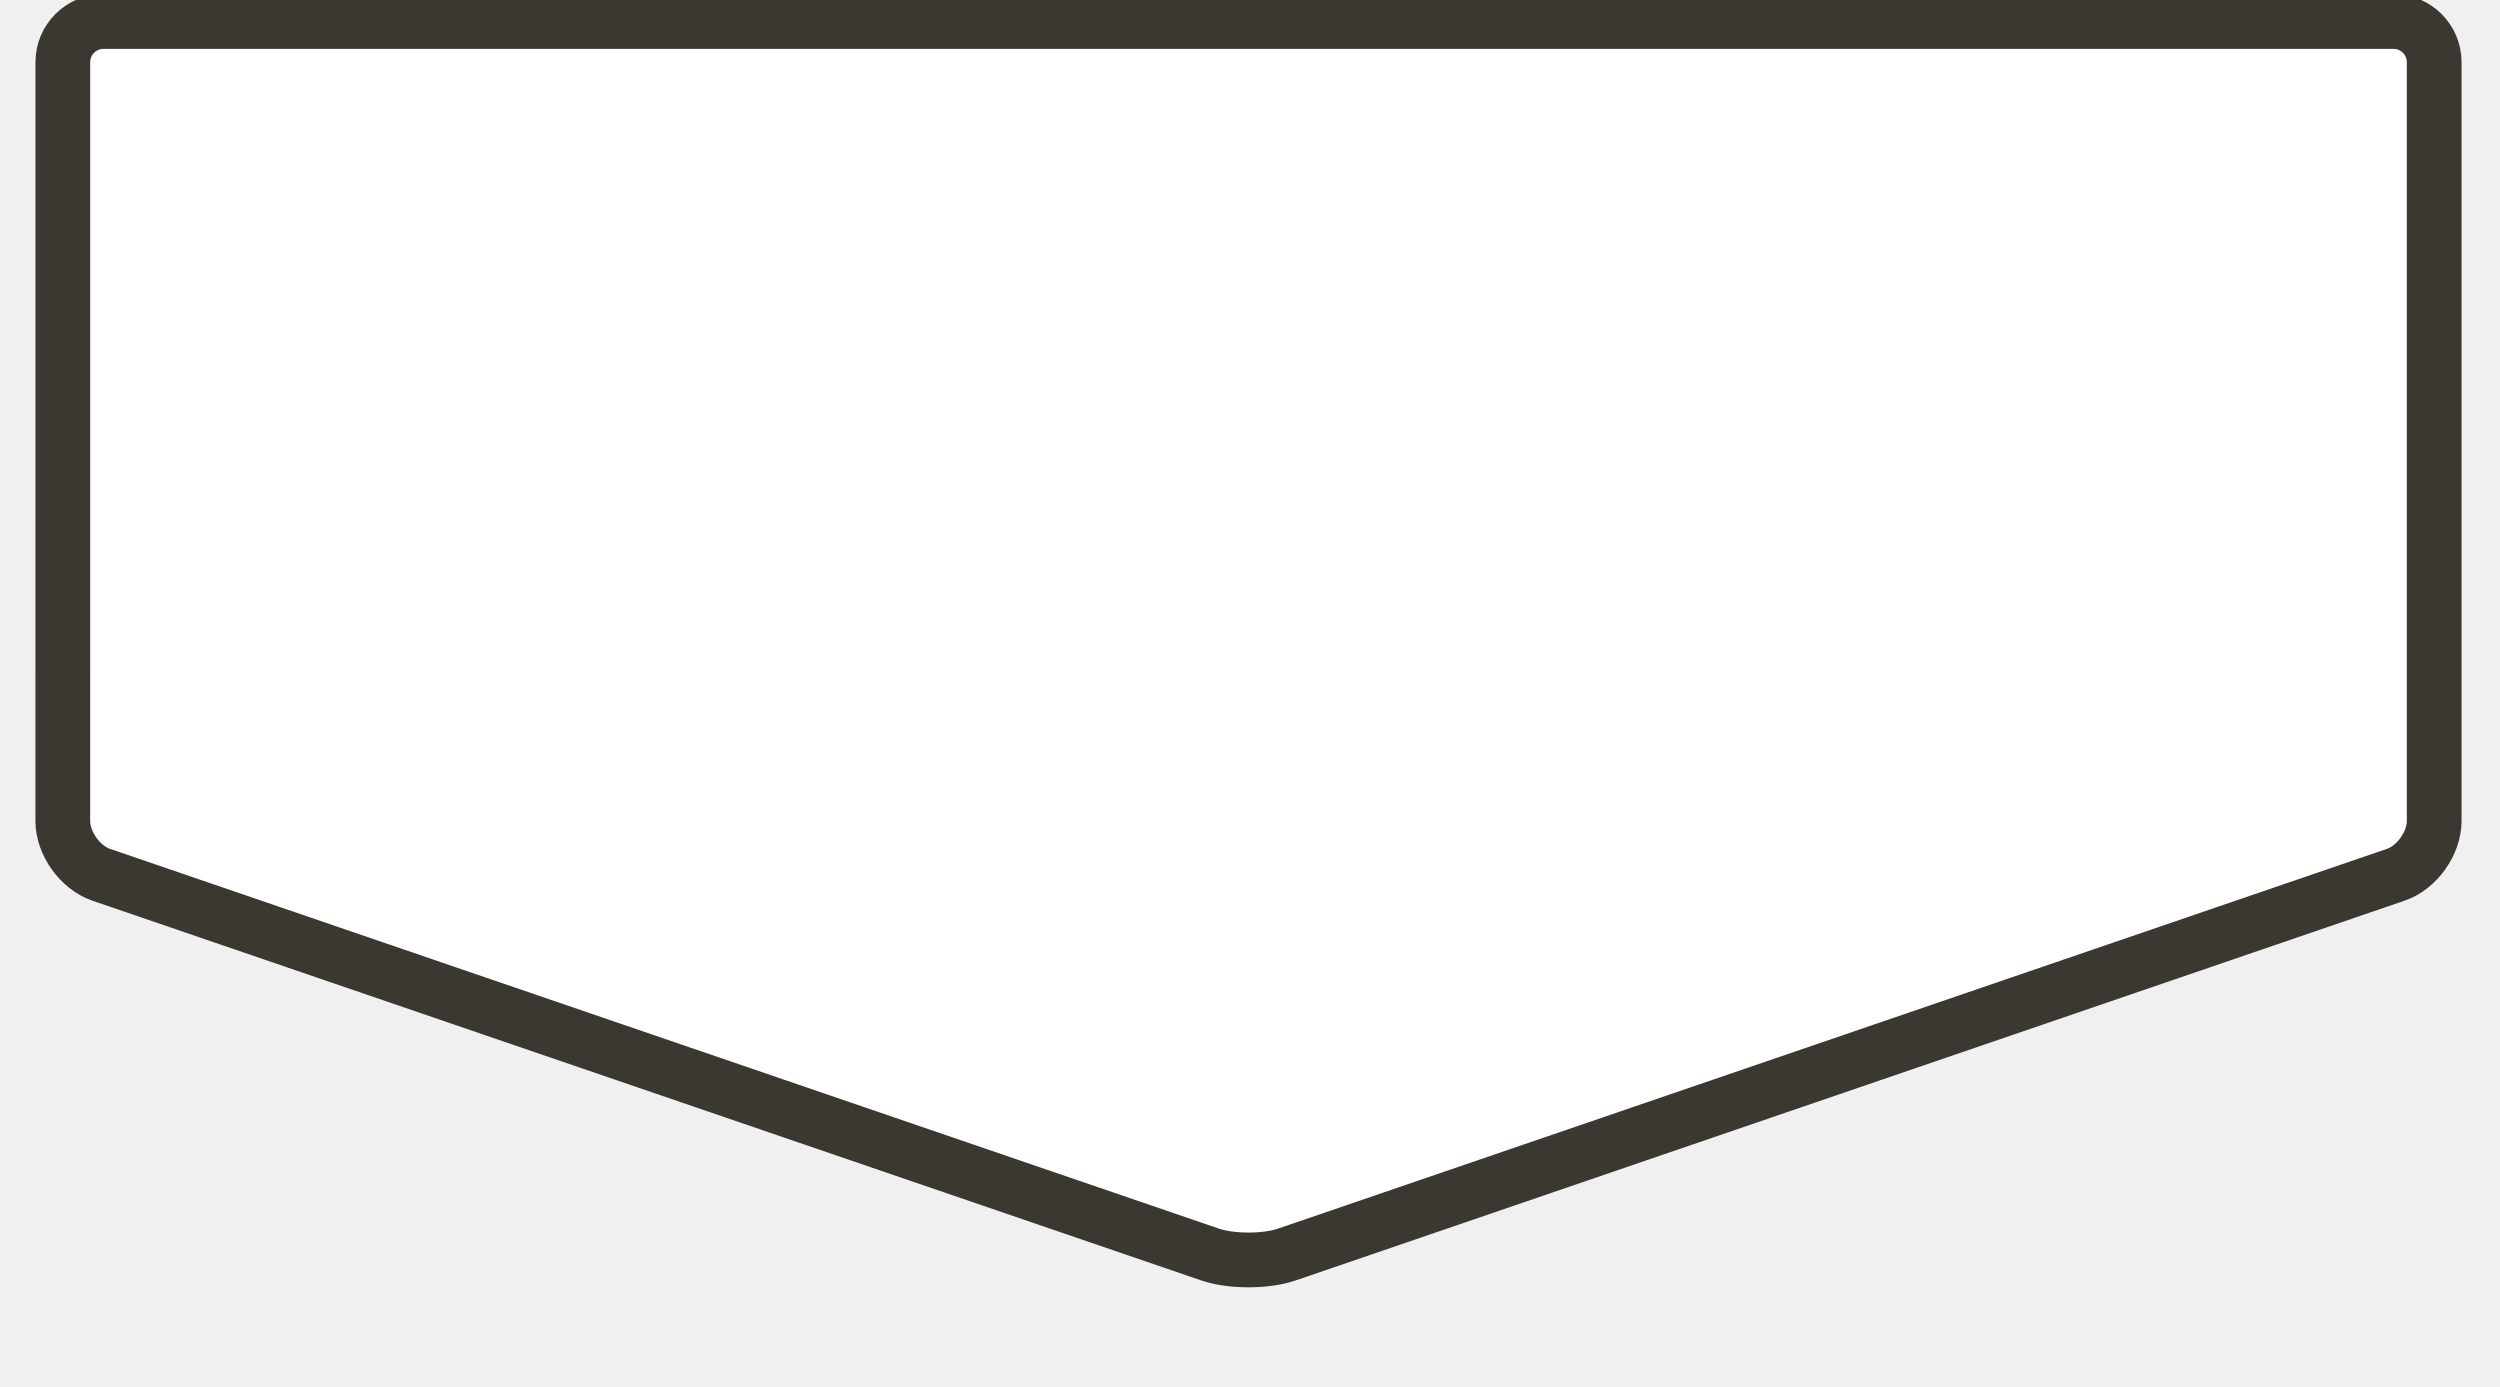
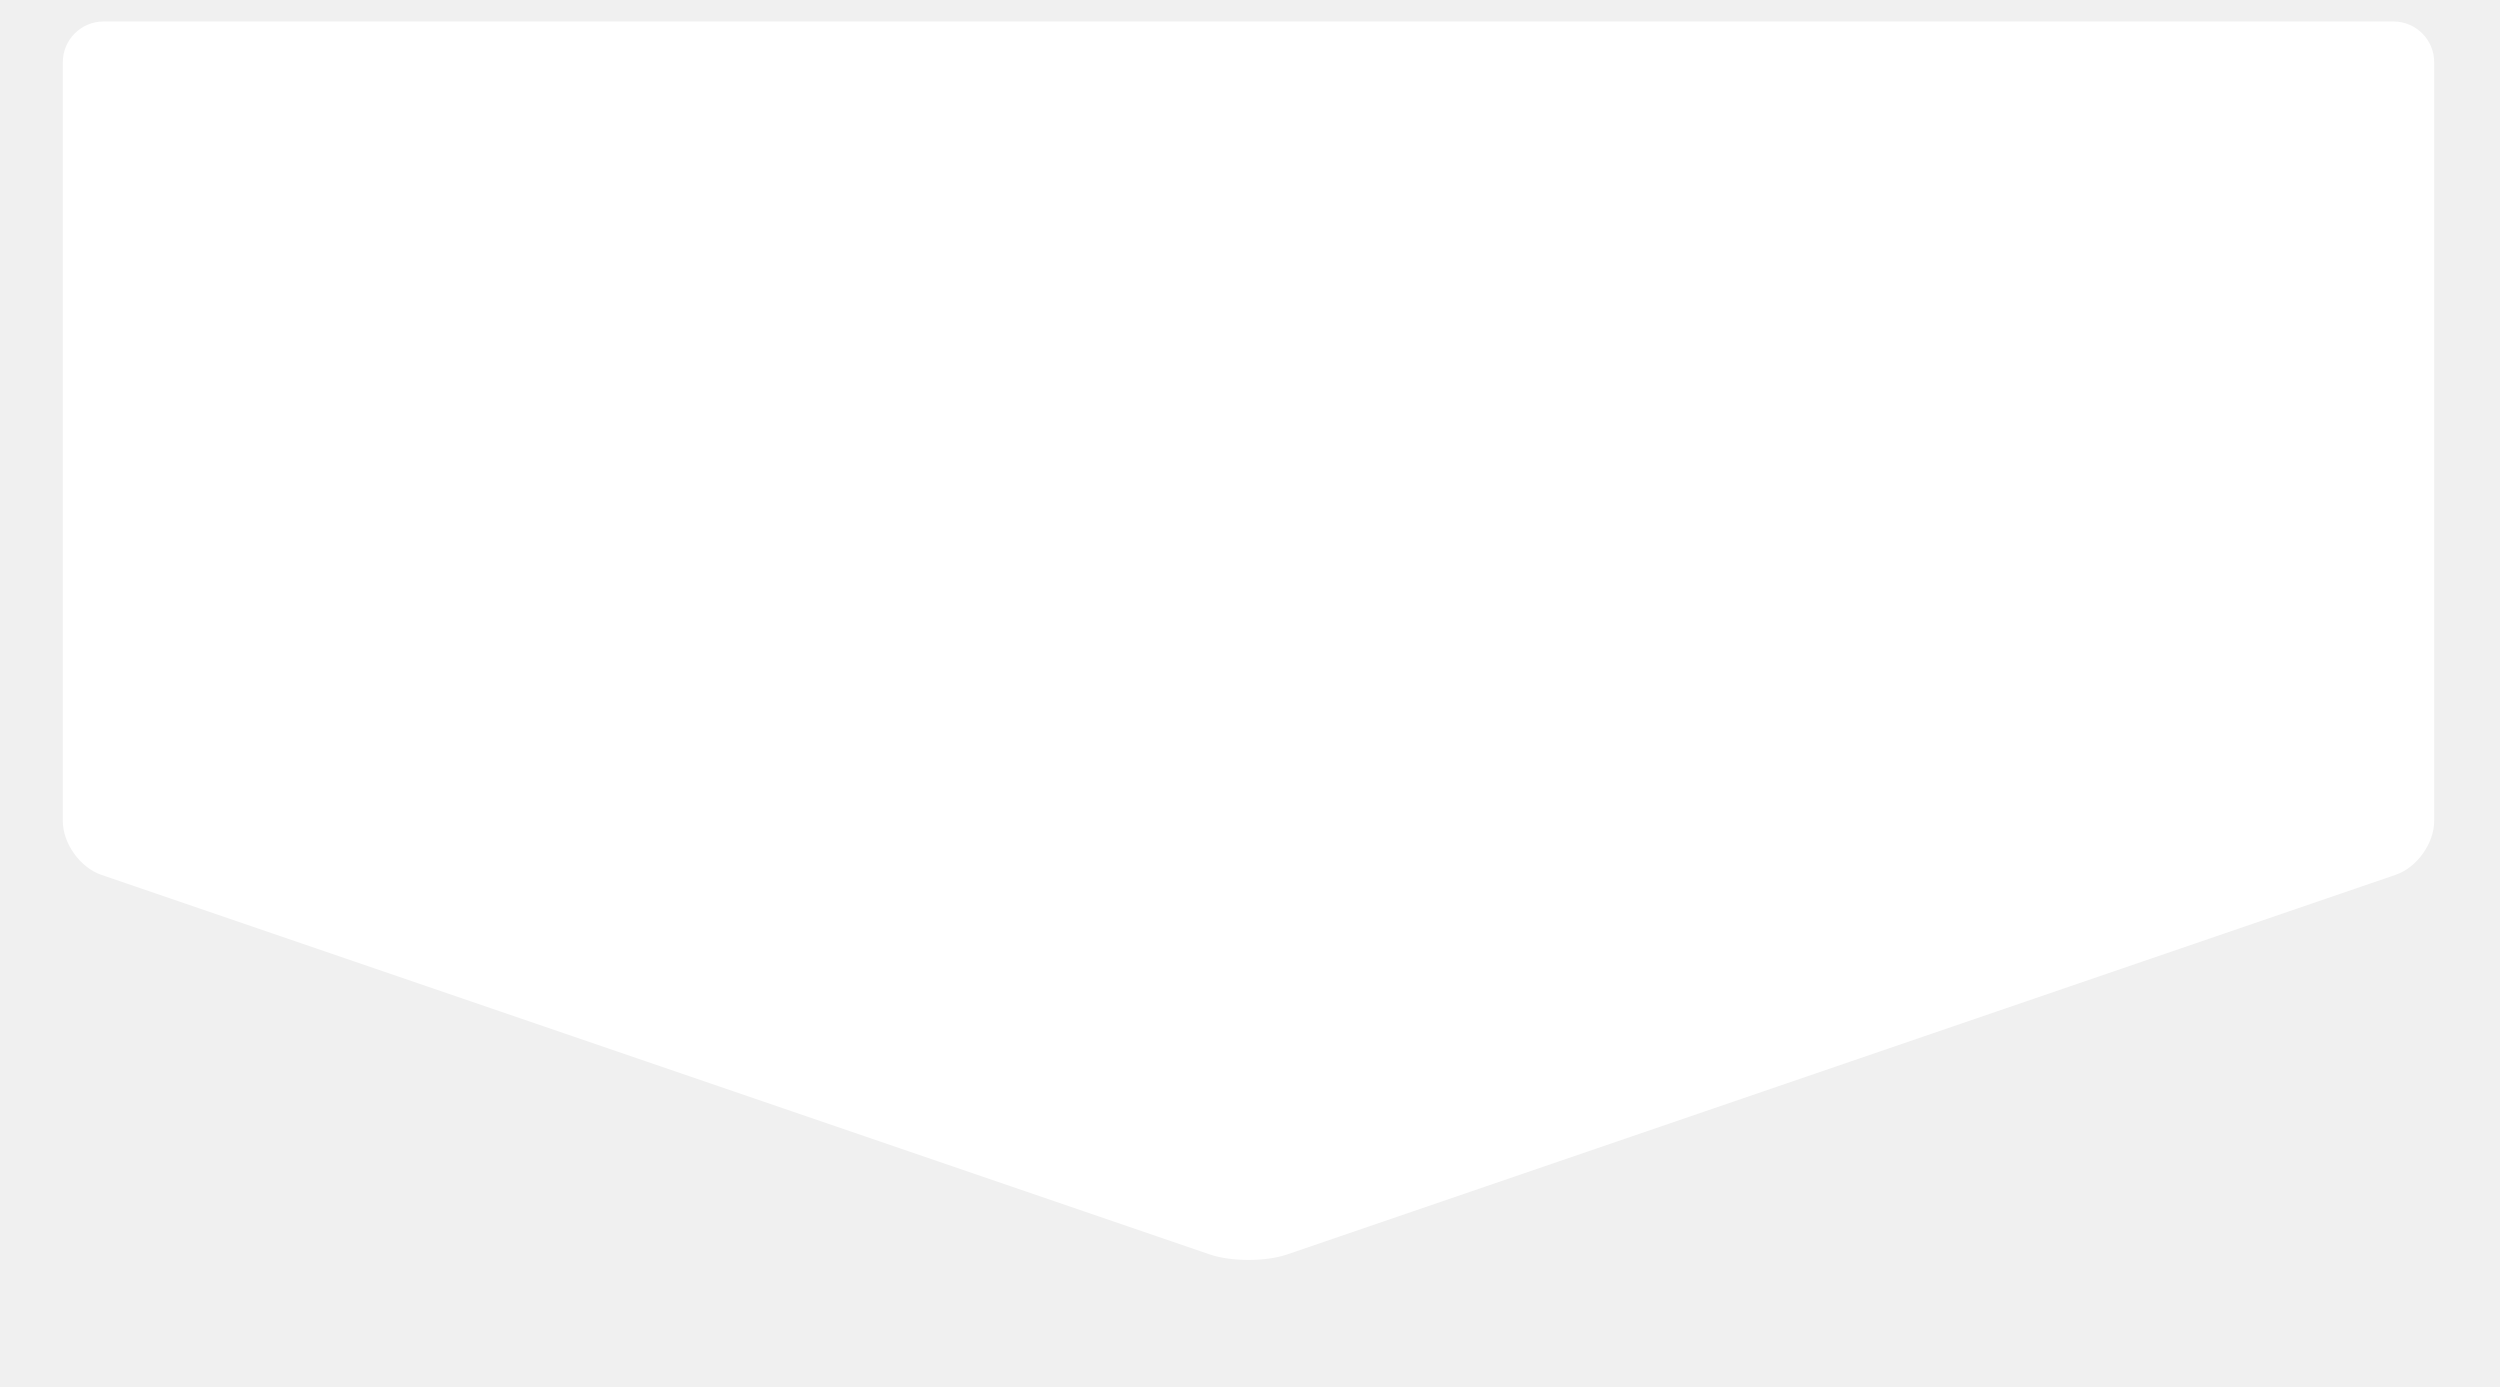
<svg xmlns="http://www.w3.org/2000/svg" version="1.1" id="Layer_1" x="0px" y="0px" width="137px" height="76px" viewBox="0 0 137 76" enable-background="new 0 0 137 76" xml:space="preserve">
-   <g>
-     <path fill="#FFFFFF" d="M3.443,3.402c0-1.223,1-2.224,2.223-2.224h125.503c1.224,0,2.224,1,2.224,2.224v41.591   c0,1.223-0.947,2.548-2.104,2.944L70.52,68.748c-1.156,0.396-3.048,0.396-4.207,0L5.546,47.938   c-1.157-0.396-2.104-1.722-2.104-2.943L3.443,3.402L3.443,3.402z" />
-     <path fill="none" stroke="#3A3831" stroke-width="3" stroke-miterlimit="10" d="M3.443,3.402c0-1.223,1-2.224,2.223-2.224h125.503   c1.224,0,2.224,1,2.224,2.224v41.591c0,1.223-0.947,2.548-2.104,2.944L70.52,68.748c-1.156,0.396-3.048,0.396-4.207,0L5.546,47.938   c-1.157-0.396-2.104-1.722-2.104-2.943L3.443,3.402L3.443,3.402z" />
-   </g>
+   <path fill="#FFFFFF" d="M3.443,3.402c0-1.223,1-2.224,2.223-2.224h125.503c1.224,0,2.224,1,2.224,2.224v41.591  c0,1.223-0.947,2.548-2.104,2.944L70.52,68.748c-1.156,0.396-3.047,0.396-4.207,0L5.546,47.938  c-1.157-0.396-2.104-1.722-2.104-2.942L3.443,3.402L3.443,3.402z" />
+   <path fill="none" d="M3.443,3.402c0-1.223,1-2.224,2.223-2.224h125.503c1.224,0,2.224,1,2.224,2.224v41.591  c0,1.223-0.947,2.548-2.104,2.944L70.52,68.748c-1.156,0.396-3.047,0.396-4.207,0L5.546,47.938  c-1.157-0.396-2.104-1.722-2.104-2.942L3.443,3.402L3.443,3.402z" />
</svg>
